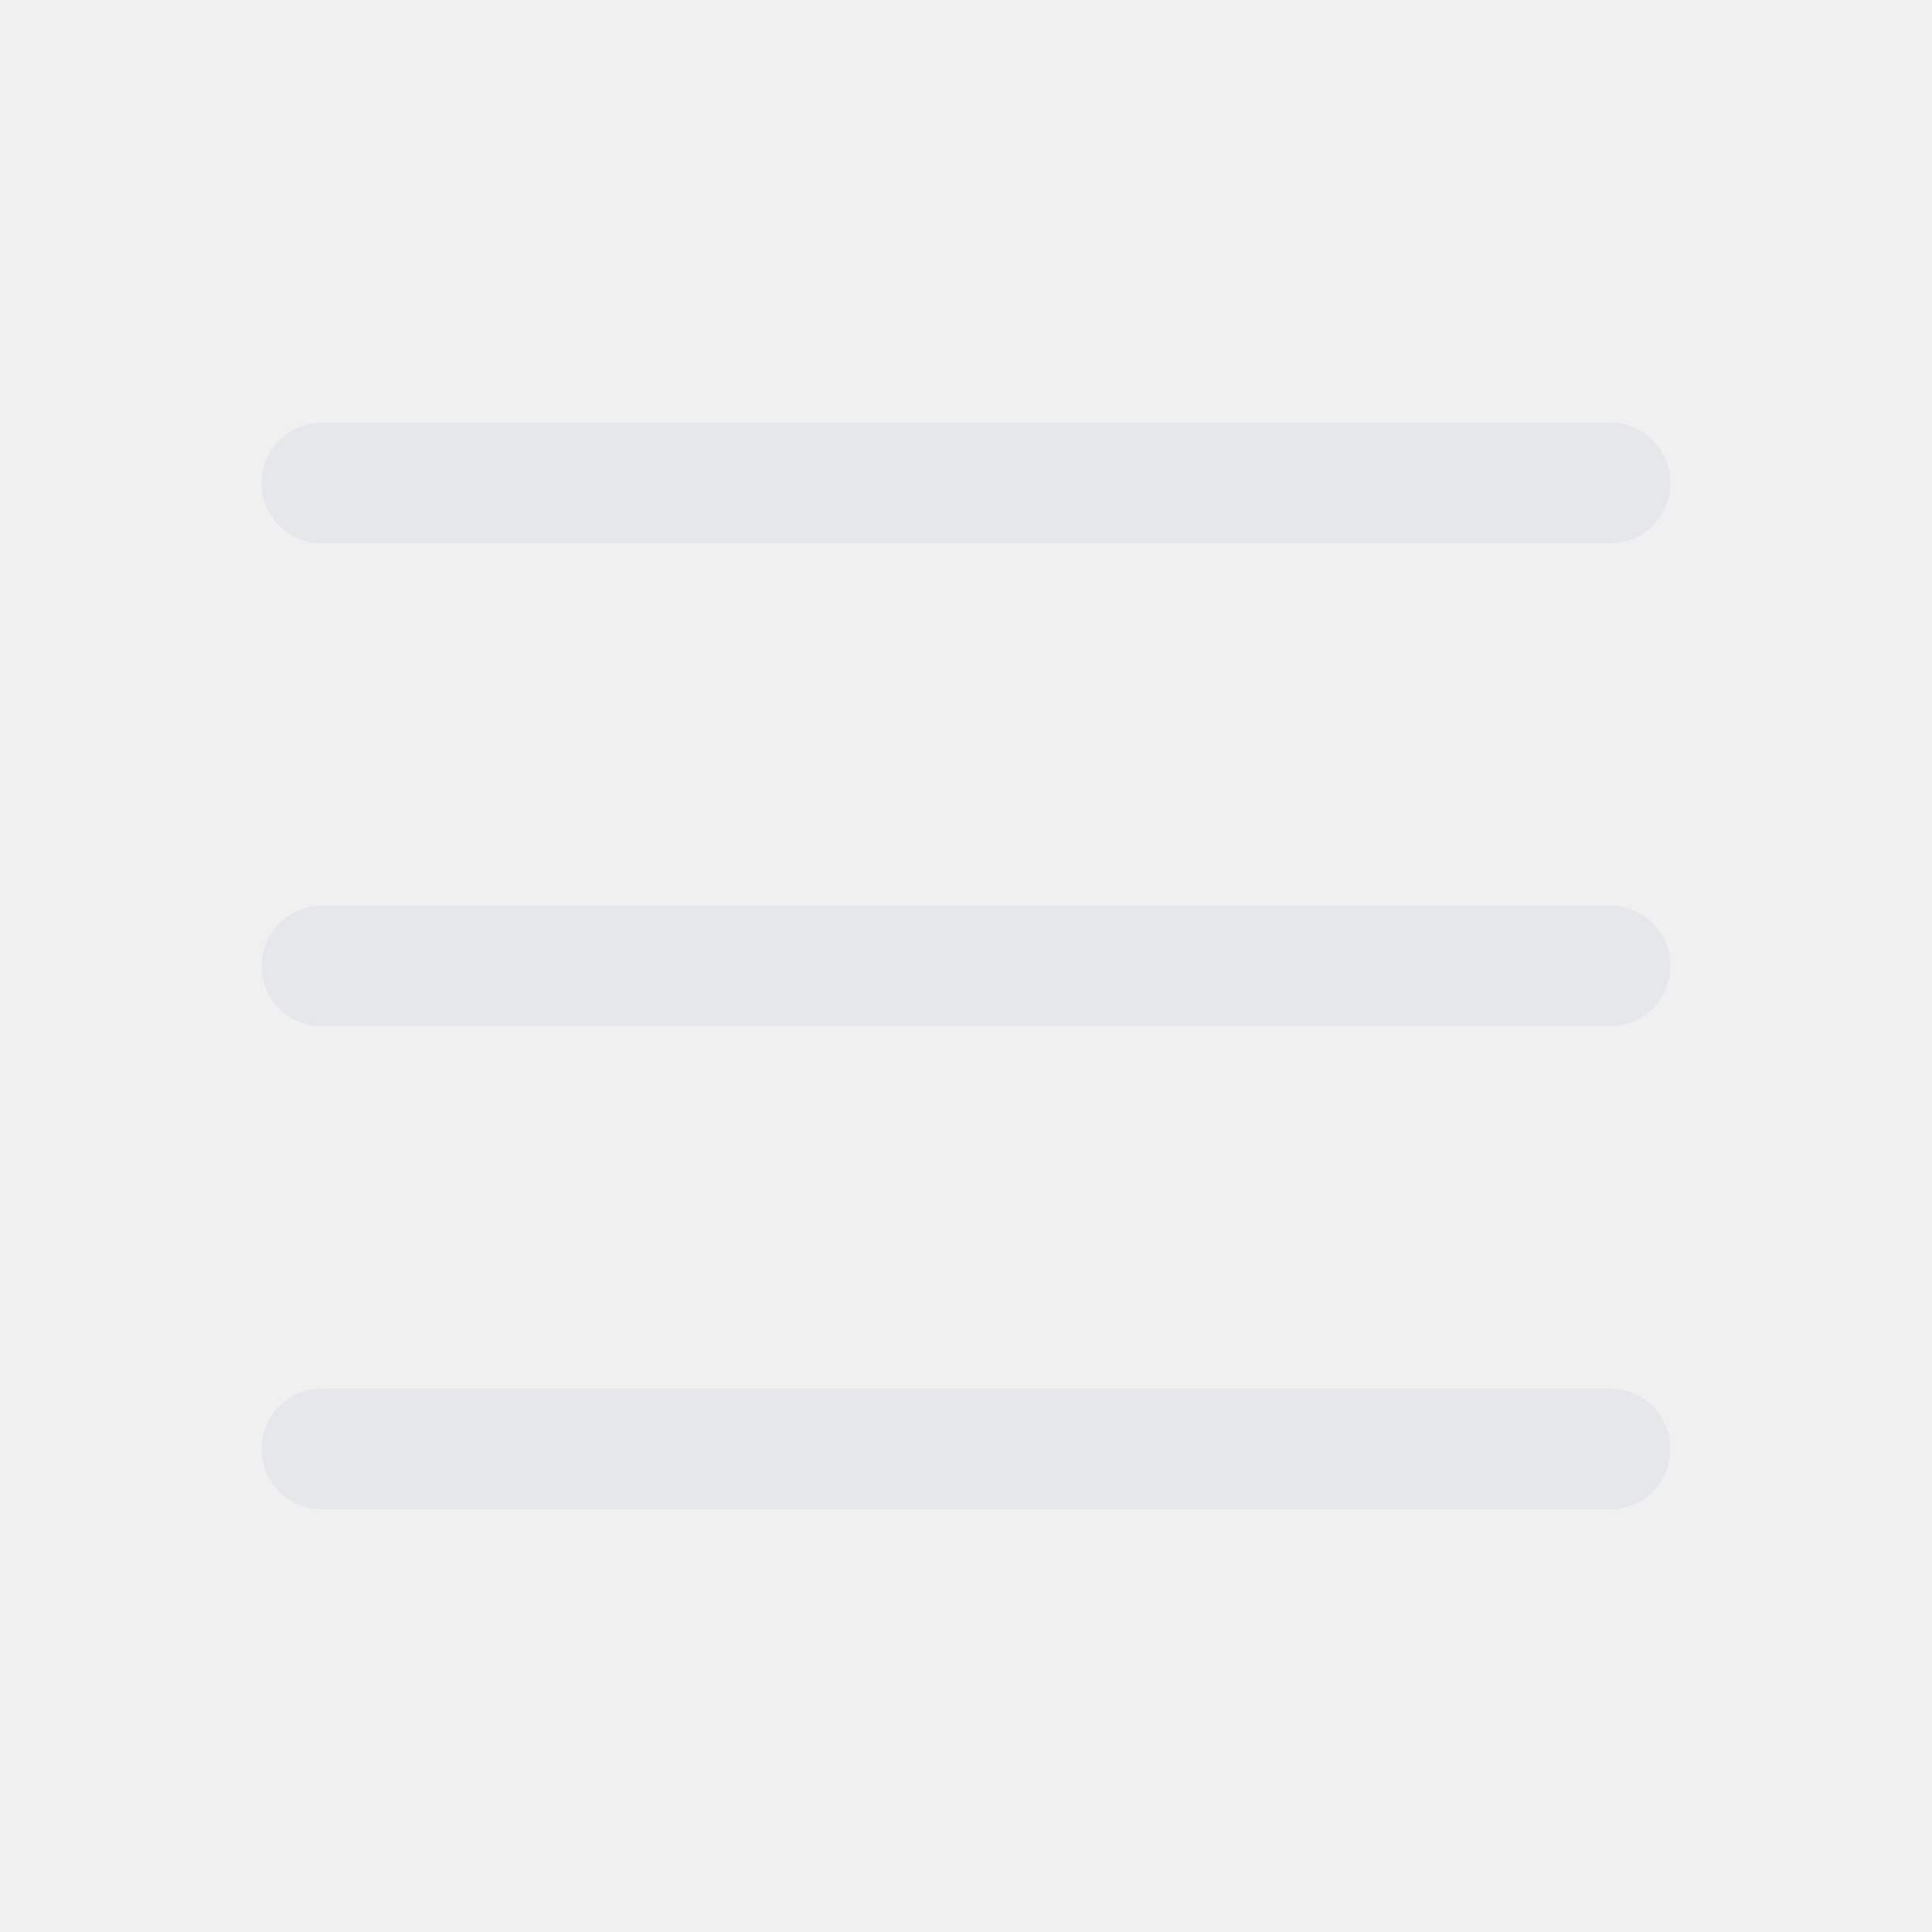
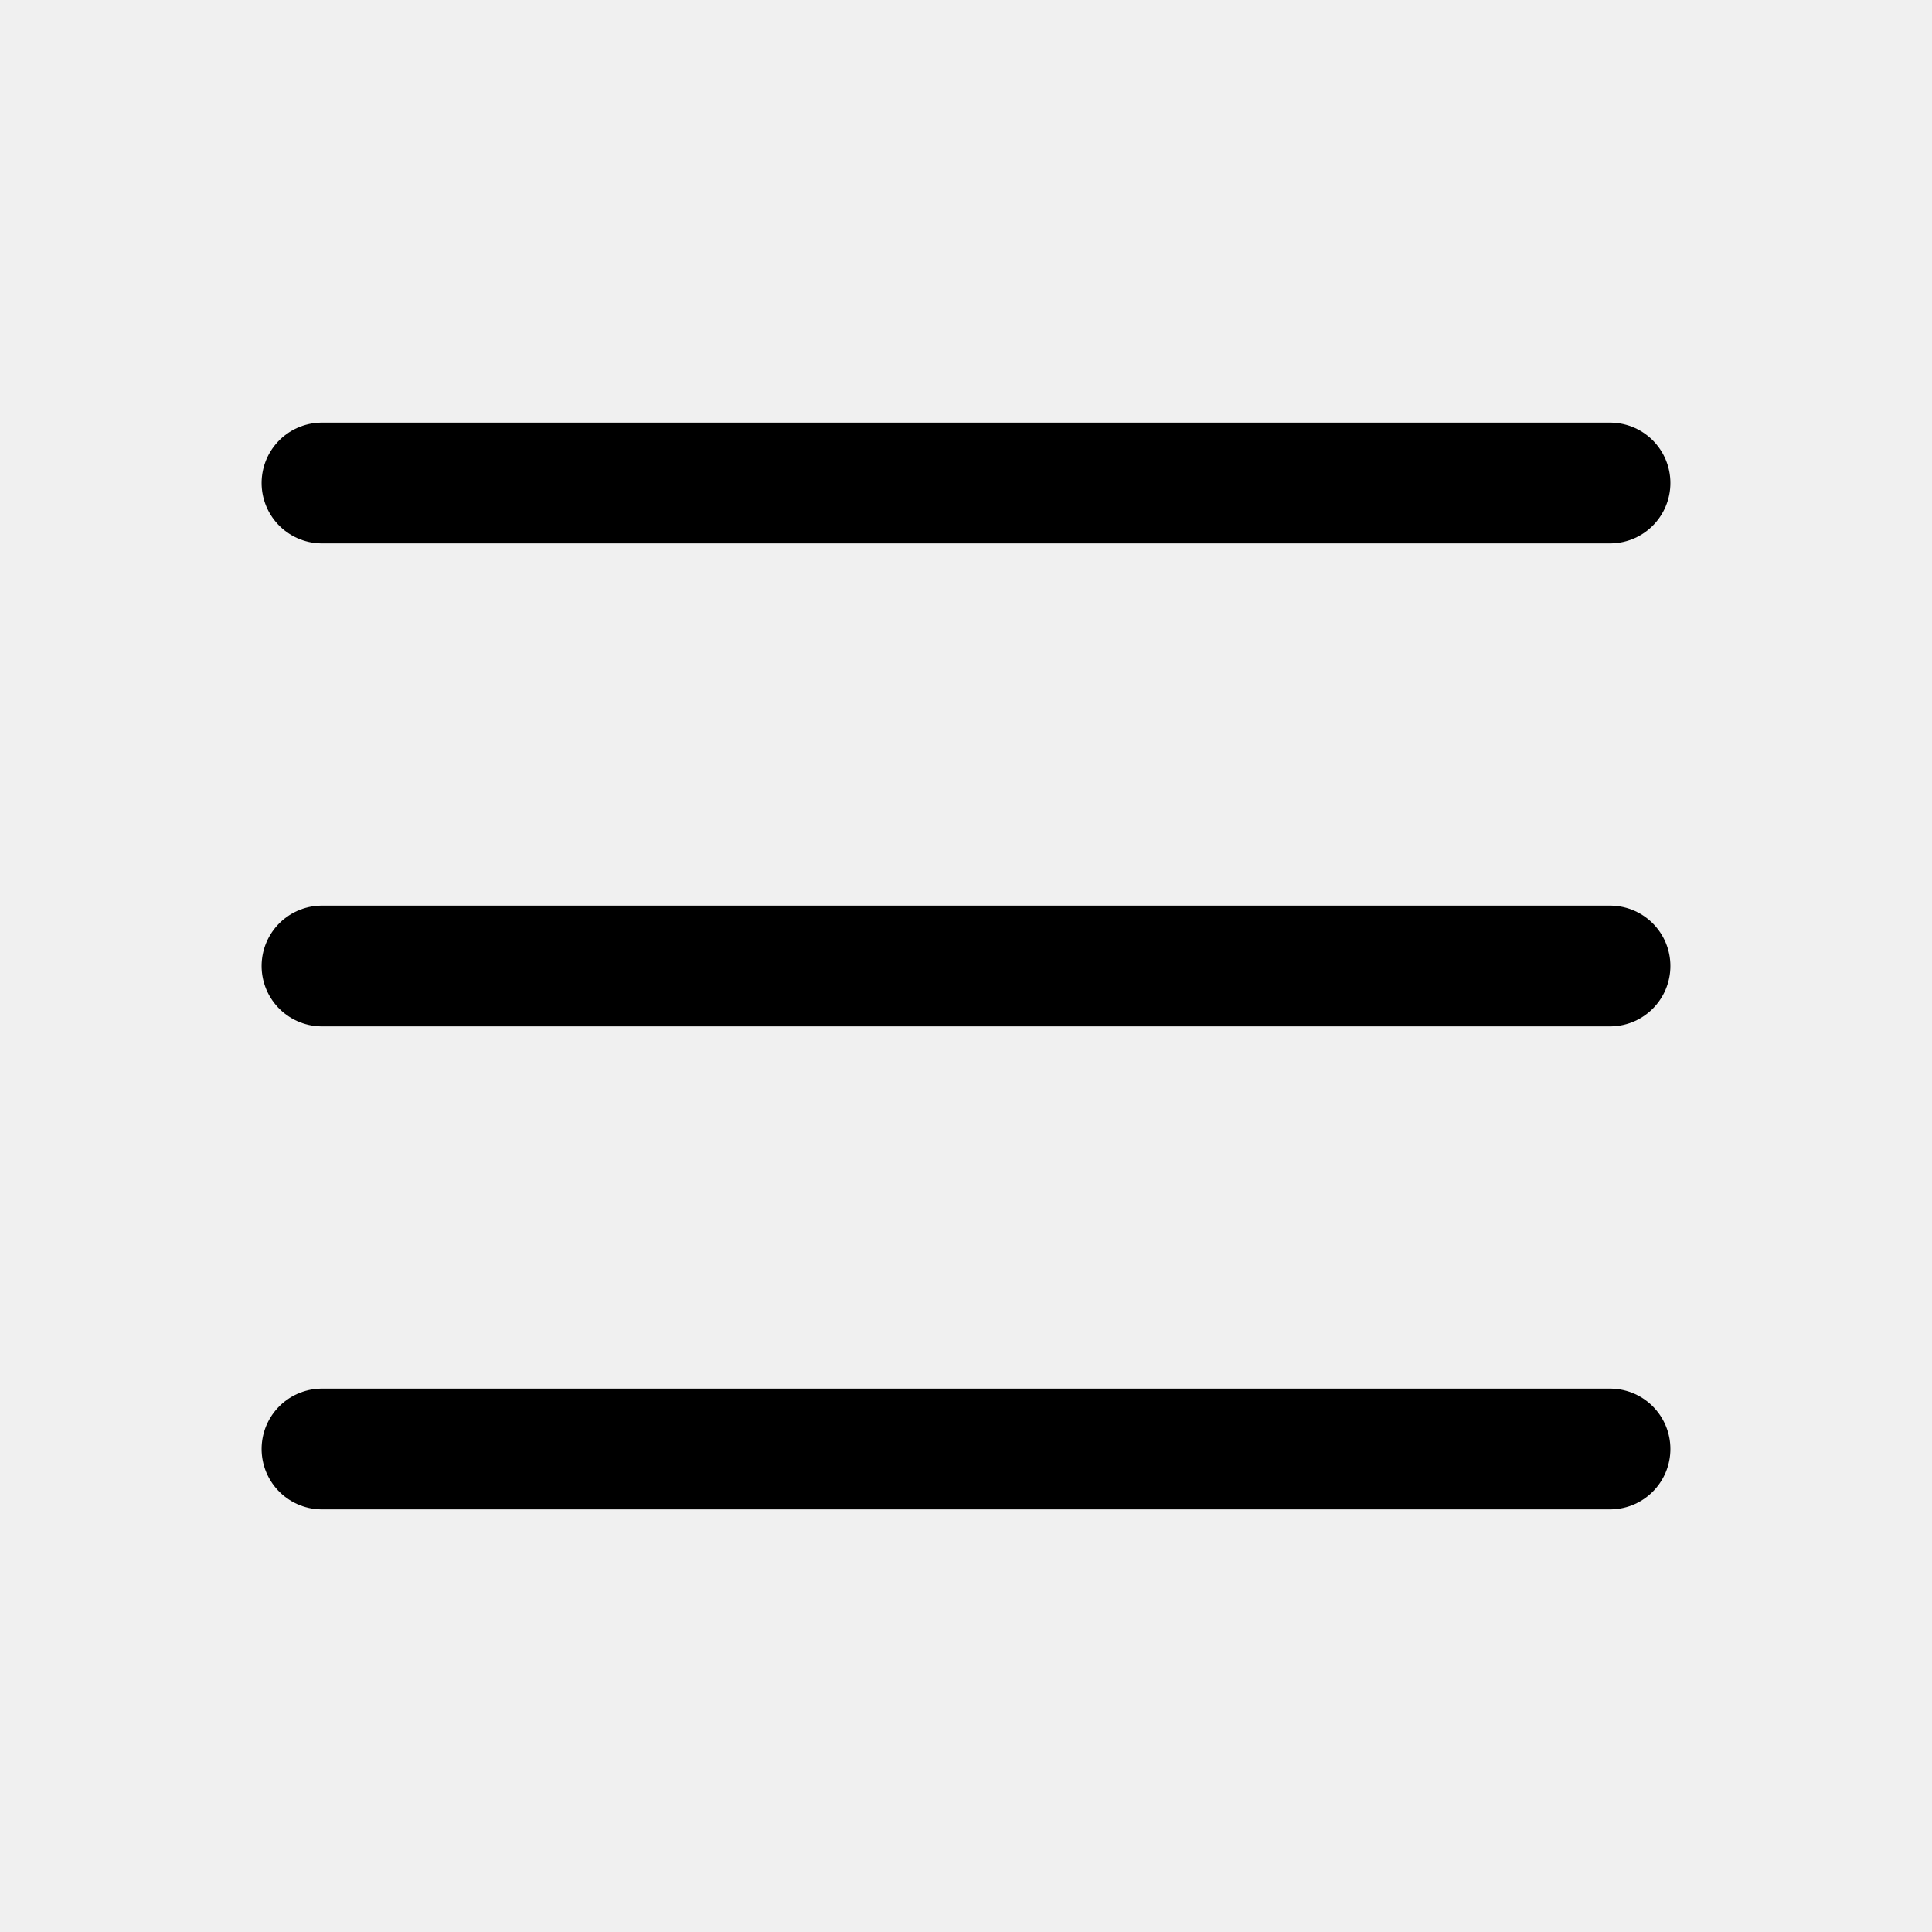
<svg xmlns="http://www.w3.org/2000/svg" width="32" height="32" viewBox="0 0 32 32" fill="none">
  <g clip-path="url(#clip0_57_2072)">
-     <path d="M5.333 8H26.667" stroke="#E5E7EB" stroke-width="2" stroke-linecap="round" stroke-linejoin="round" />
-     <path d="M5.333 16H26.667" stroke="#E5E7EB" stroke-width="2" stroke-linecap="round" stroke-linejoin="round" />
-     <path d="M5.333 24H26.667" stroke="#E5E7EB" stroke-width="2" stroke-linecap="round" stroke-linejoin="round" />
+     <path d="M5.333 8H26.667" stroke="currentColor" stroke-width="2" stroke-linecap="round" stroke-linejoin="round" />
+     <path d="M5.333 16H26.667" stroke="currentColor" stroke-width="2" stroke-linecap="round" stroke-linejoin="round" />
+     <path d="M5.333 24H26.667" stroke="currentColor" stroke-width="2" stroke-linecap="round" stroke-linejoin="round" />
  </g>
  <defs>
    <clipPath id="clip0_57_2072">
      <rect width="32" height="32" fill="white" />
    </clipPath>
  </defs>
</svg>
